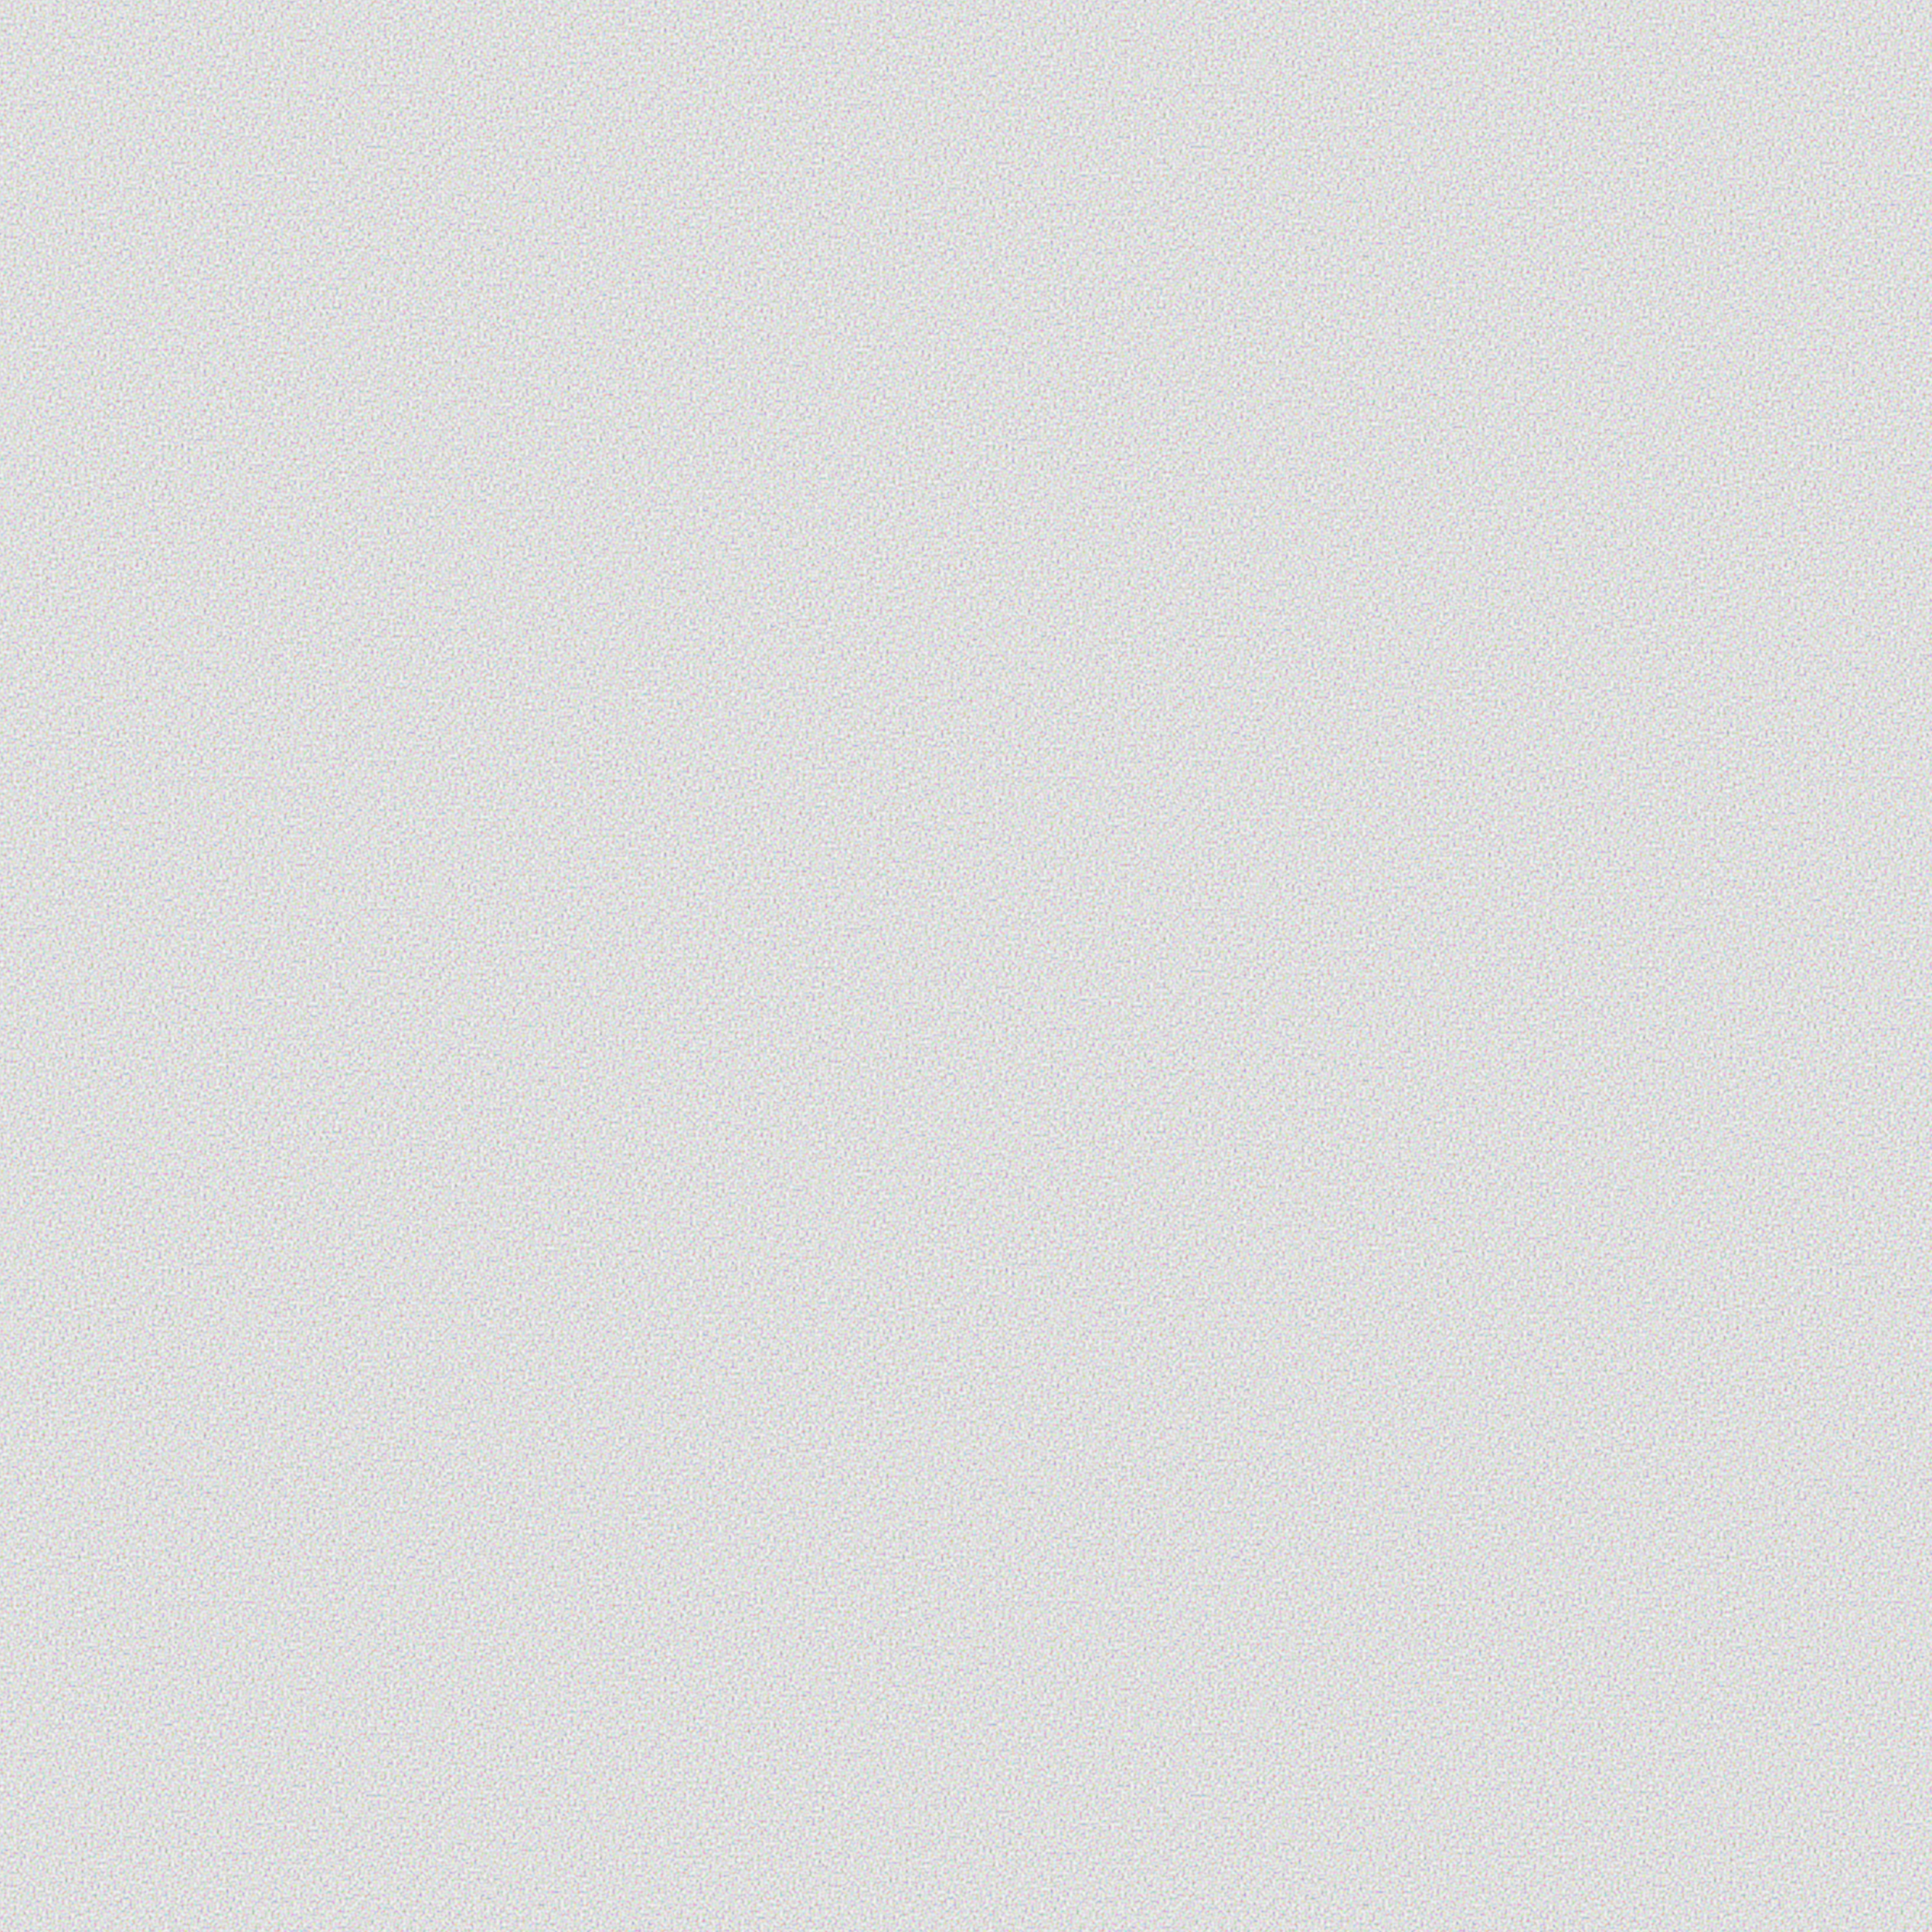
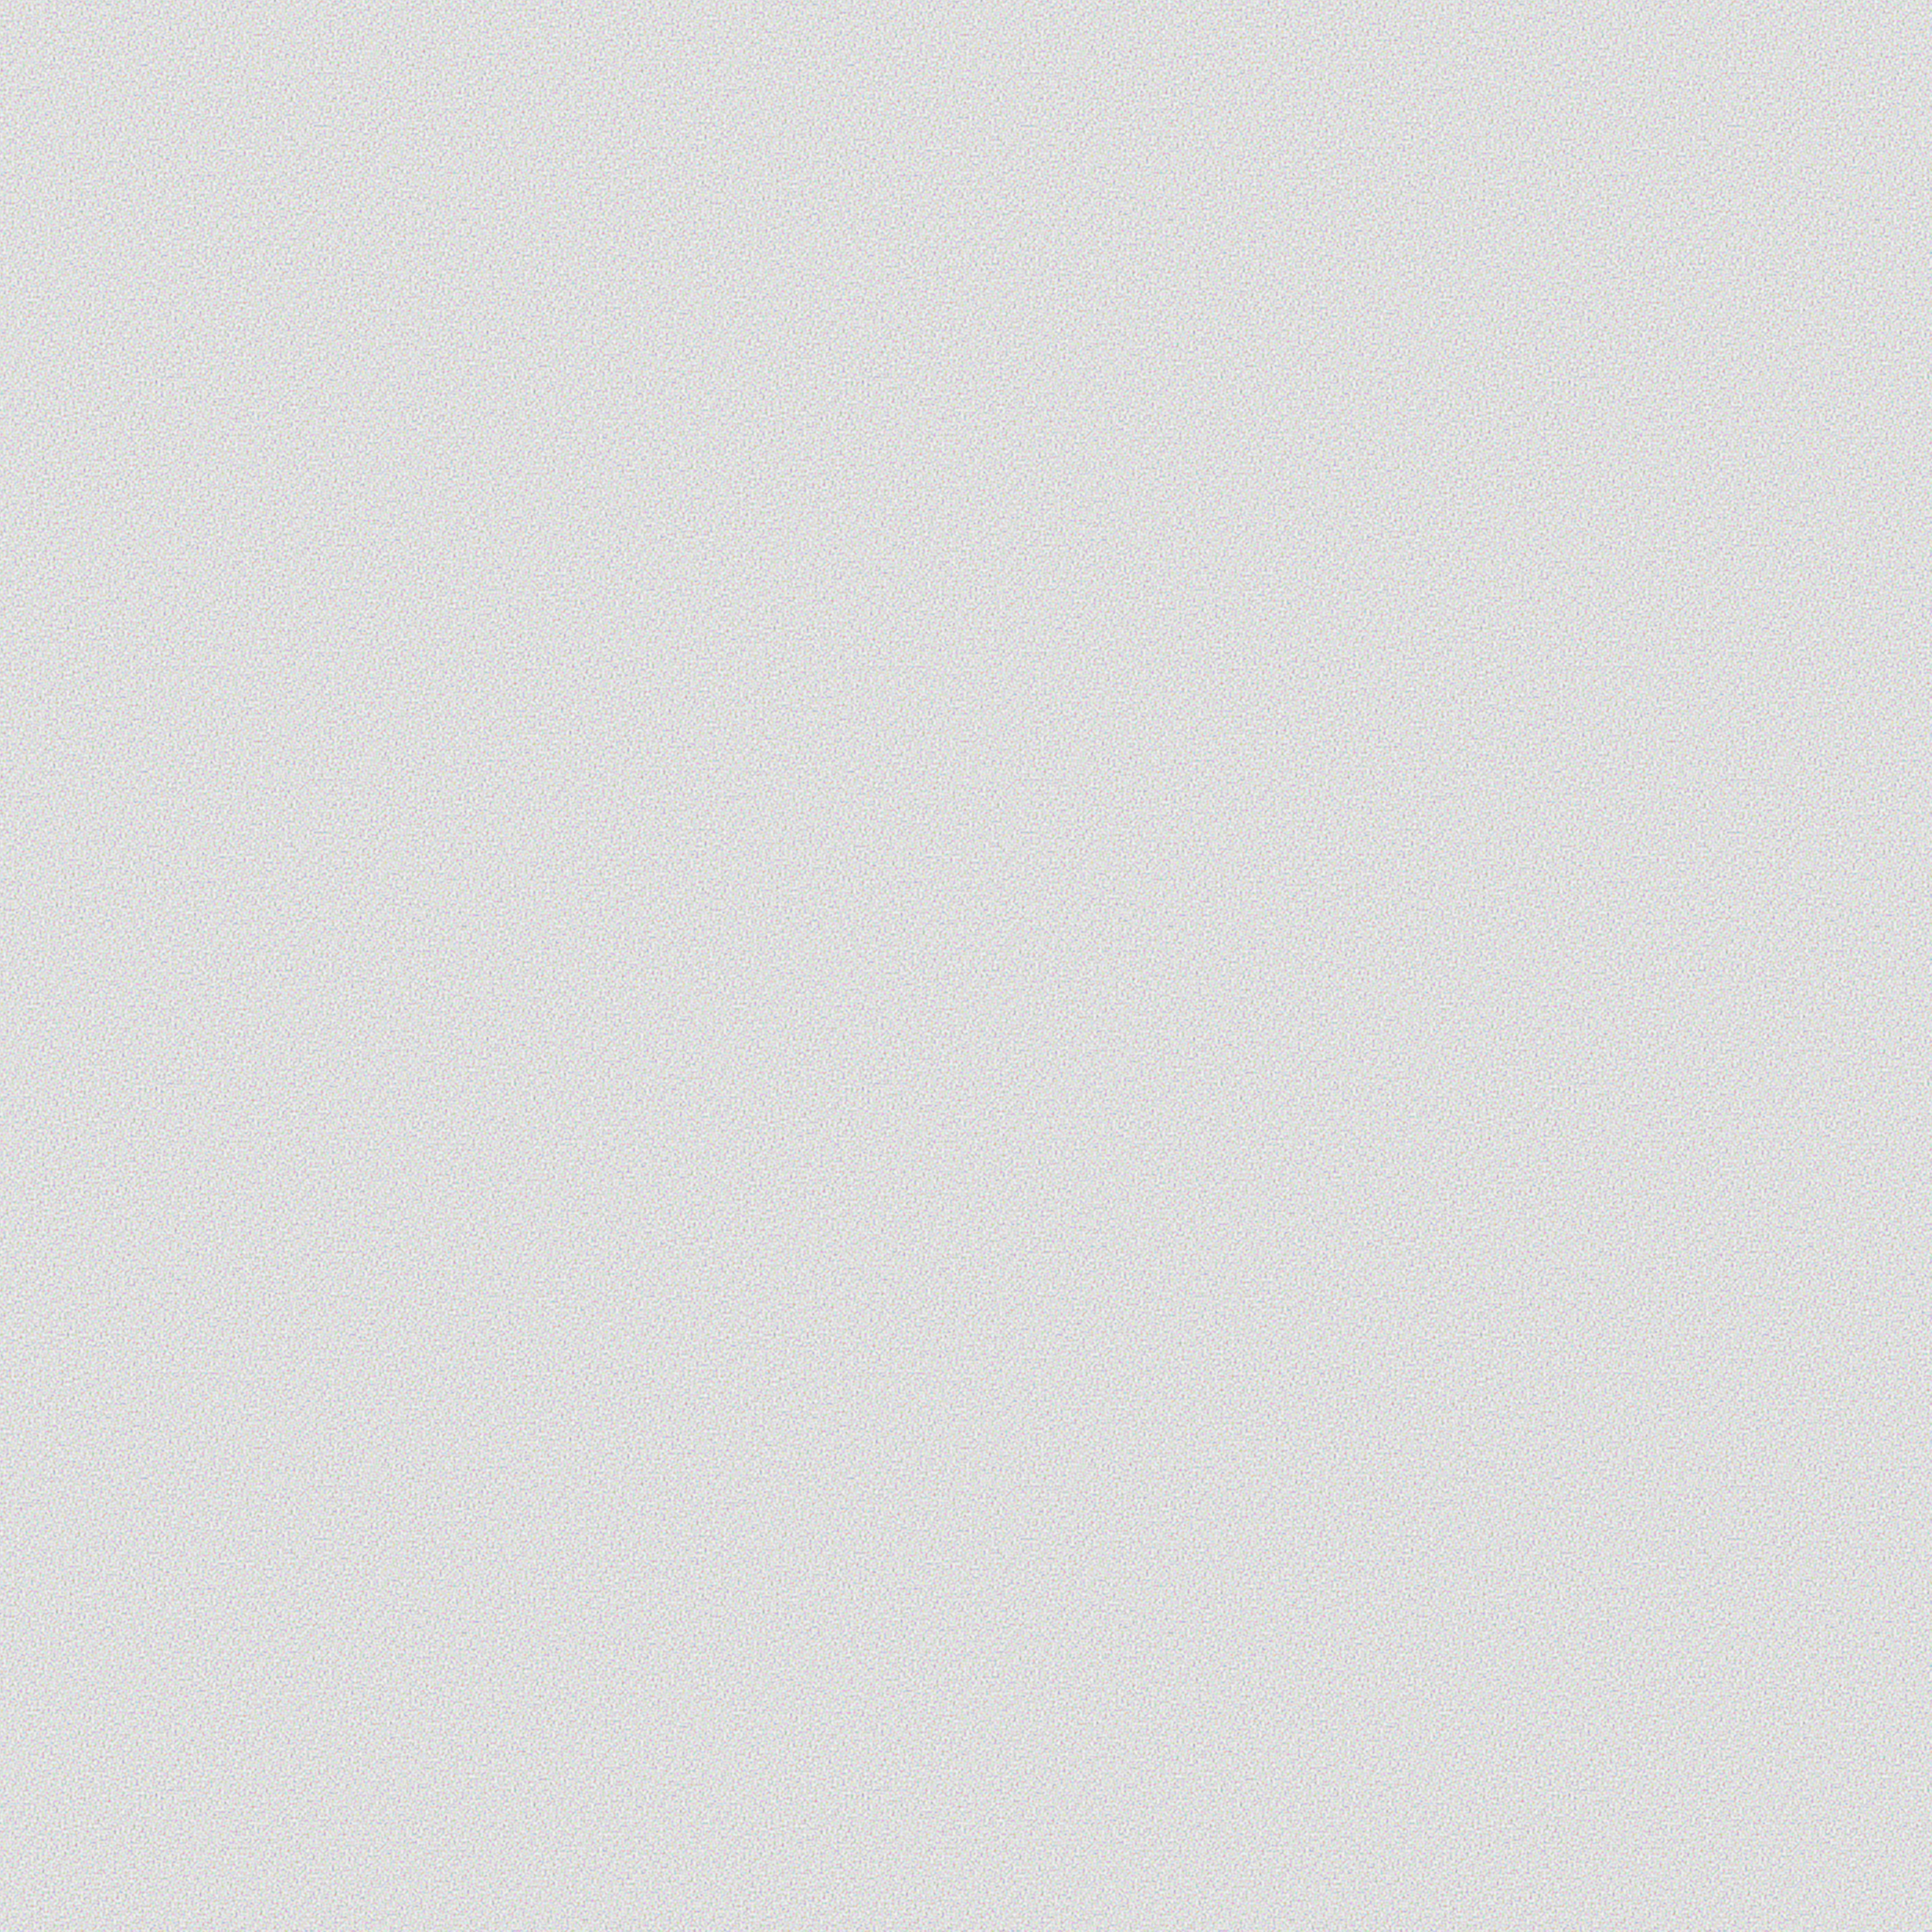
<svg xmlns="http://www.w3.org/2000/svg" viewBox="0 0 200 200">
  <filter id="noiseFilter">
-     <feTurbulence type="fractalNoise" baseFrequency="3" numOctaves="1" stitchTiles="stitch" opacity="0" />
+     <feTurbulence type="fractalNoise" baseFrequency="3.5" numOctaves="1" stitchTiles="stitch" />
    <feColorMatrix type="saturate" values="1" />
  </filter>
  <rect width="100%" height="100%" filter="url(#noiseFilter)" />
</svg>
